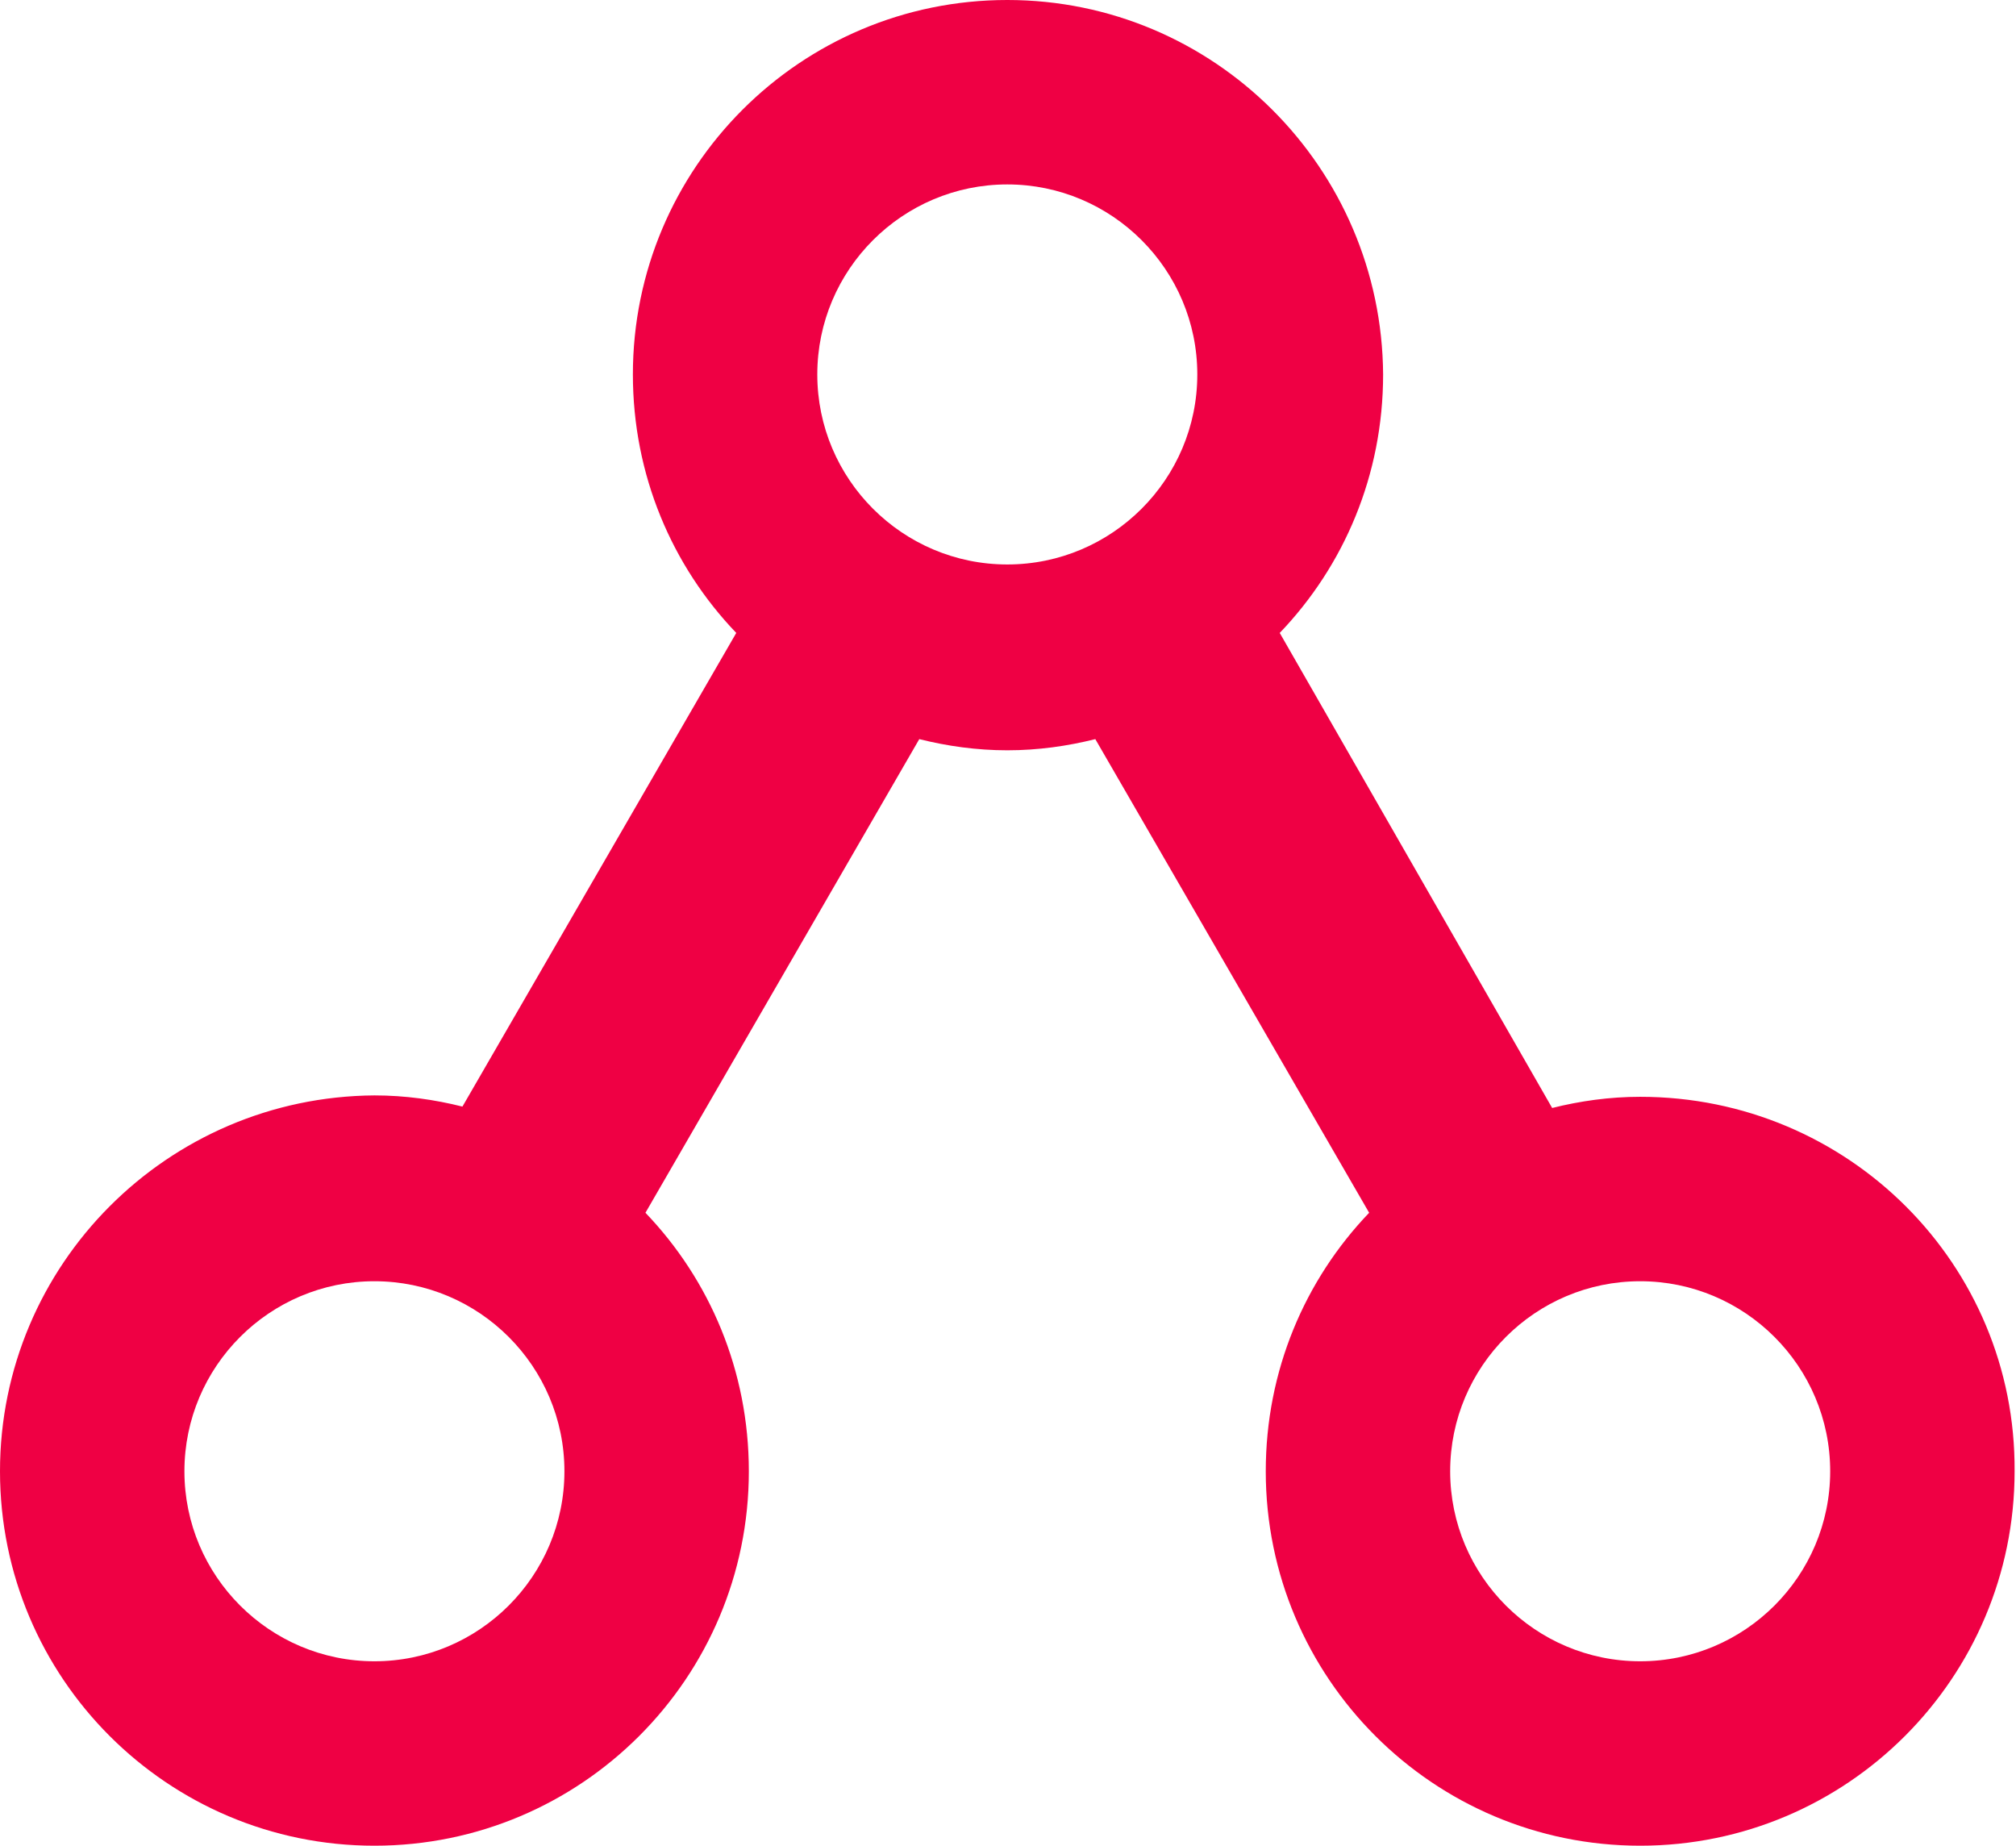
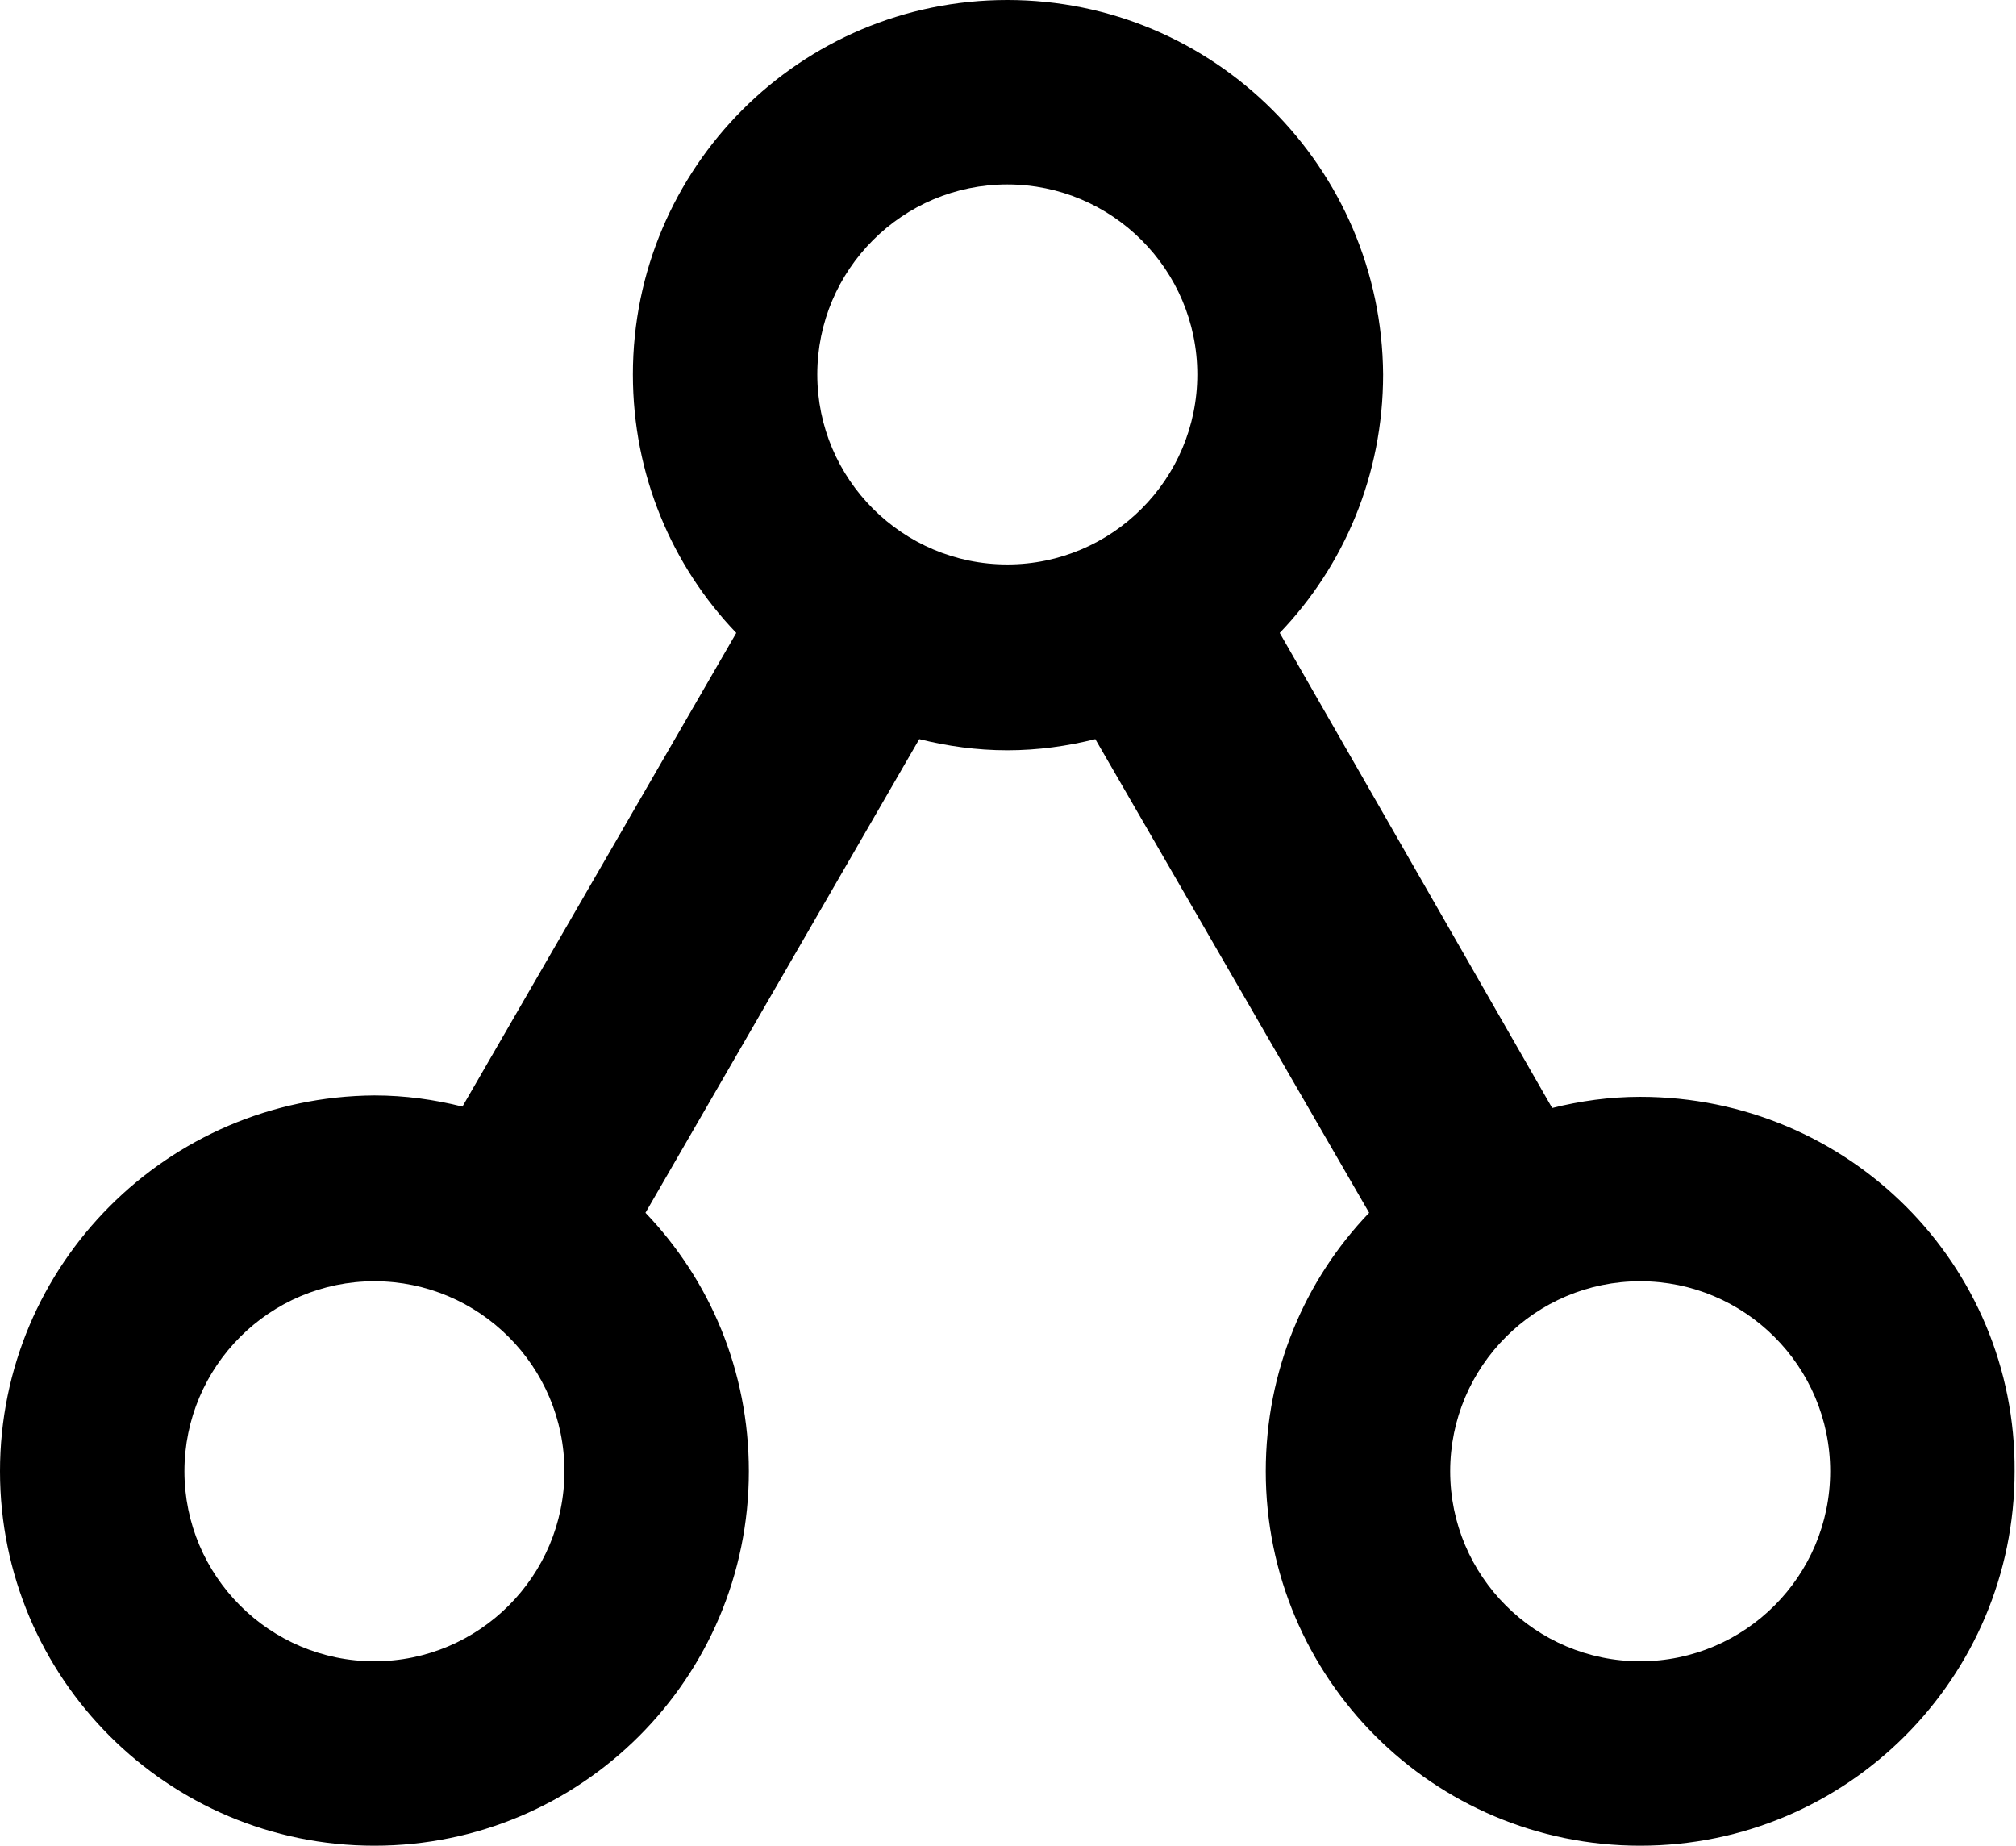
<svg xmlns="http://www.w3.org/2000/svg" version="1.1" id="Layer_1" x="0px" y="0px" viewBox="0 0 144.3 132.1" style="enable-background:new 0 0 144.3 132.1;" xml:space="preserve">
  <style type="text/css">
- 	.st0{fill:#EF0044;}
+ 	.st0{fill:#11111;}
</style>
  <path class="st0" d="M117.4,78.5c-2.2,0-4.3,0.3-6.3,0.8L91.6,45.3c4.6-4.8,7.4-11.3,7.4-18.5C98.9,12,86.9,0,72.1,0  S45.3,12,45.3,26.8c0,7.2,2.8,13.7,7.4,18.5L33.1,79.2c-2-0.5-4.1-0.8-6.3-0.8C12,78.5,0,90.5,0,105.3c0,14.8,12,26.8,26.8,26.8  c14.8,0,26.8-12,26.8-26.8c0-7.2-2.8-13.7-7.4-18.5l19.6-33.9c2,0.5,4.1,0.8,6.3,0.8c2.2,0,4.3-0.3,6.3-0.8L98,86.8  c-4.6,4.8-7.4,11.3-7.4,18.5c0,14.8,12,26.8,26.8,26.8c14.8,0,26.8-12,26.8-26.8C144.3,90.5,132.3,78.5,117.4,78.5z M26.8,118.9  c-7.5,0-13.6-6.1-13.6-13.6s6.1-13.6,13.6-13.6c7.5,0,13.6,6.1,13.6,13.6S34.3,118.9,26.8,118.9z M58.5,26.8  c0-7.5,6.1-13.6,13.6-13.6c7.5,0,13.6,6.1,13.6,13.6s-6.1,13.6-13.6,13.6C64.6,40.4,58.5,34.3,58.5,26.8z M117.4,118.9  c-7.5,0-13.6-6.1-13.6-13.6s6.1-13.6,13.6-13.6s13.6,6.1,13.6,13.6S124.9,118.9,117.4,118.9z" />
</svg>
